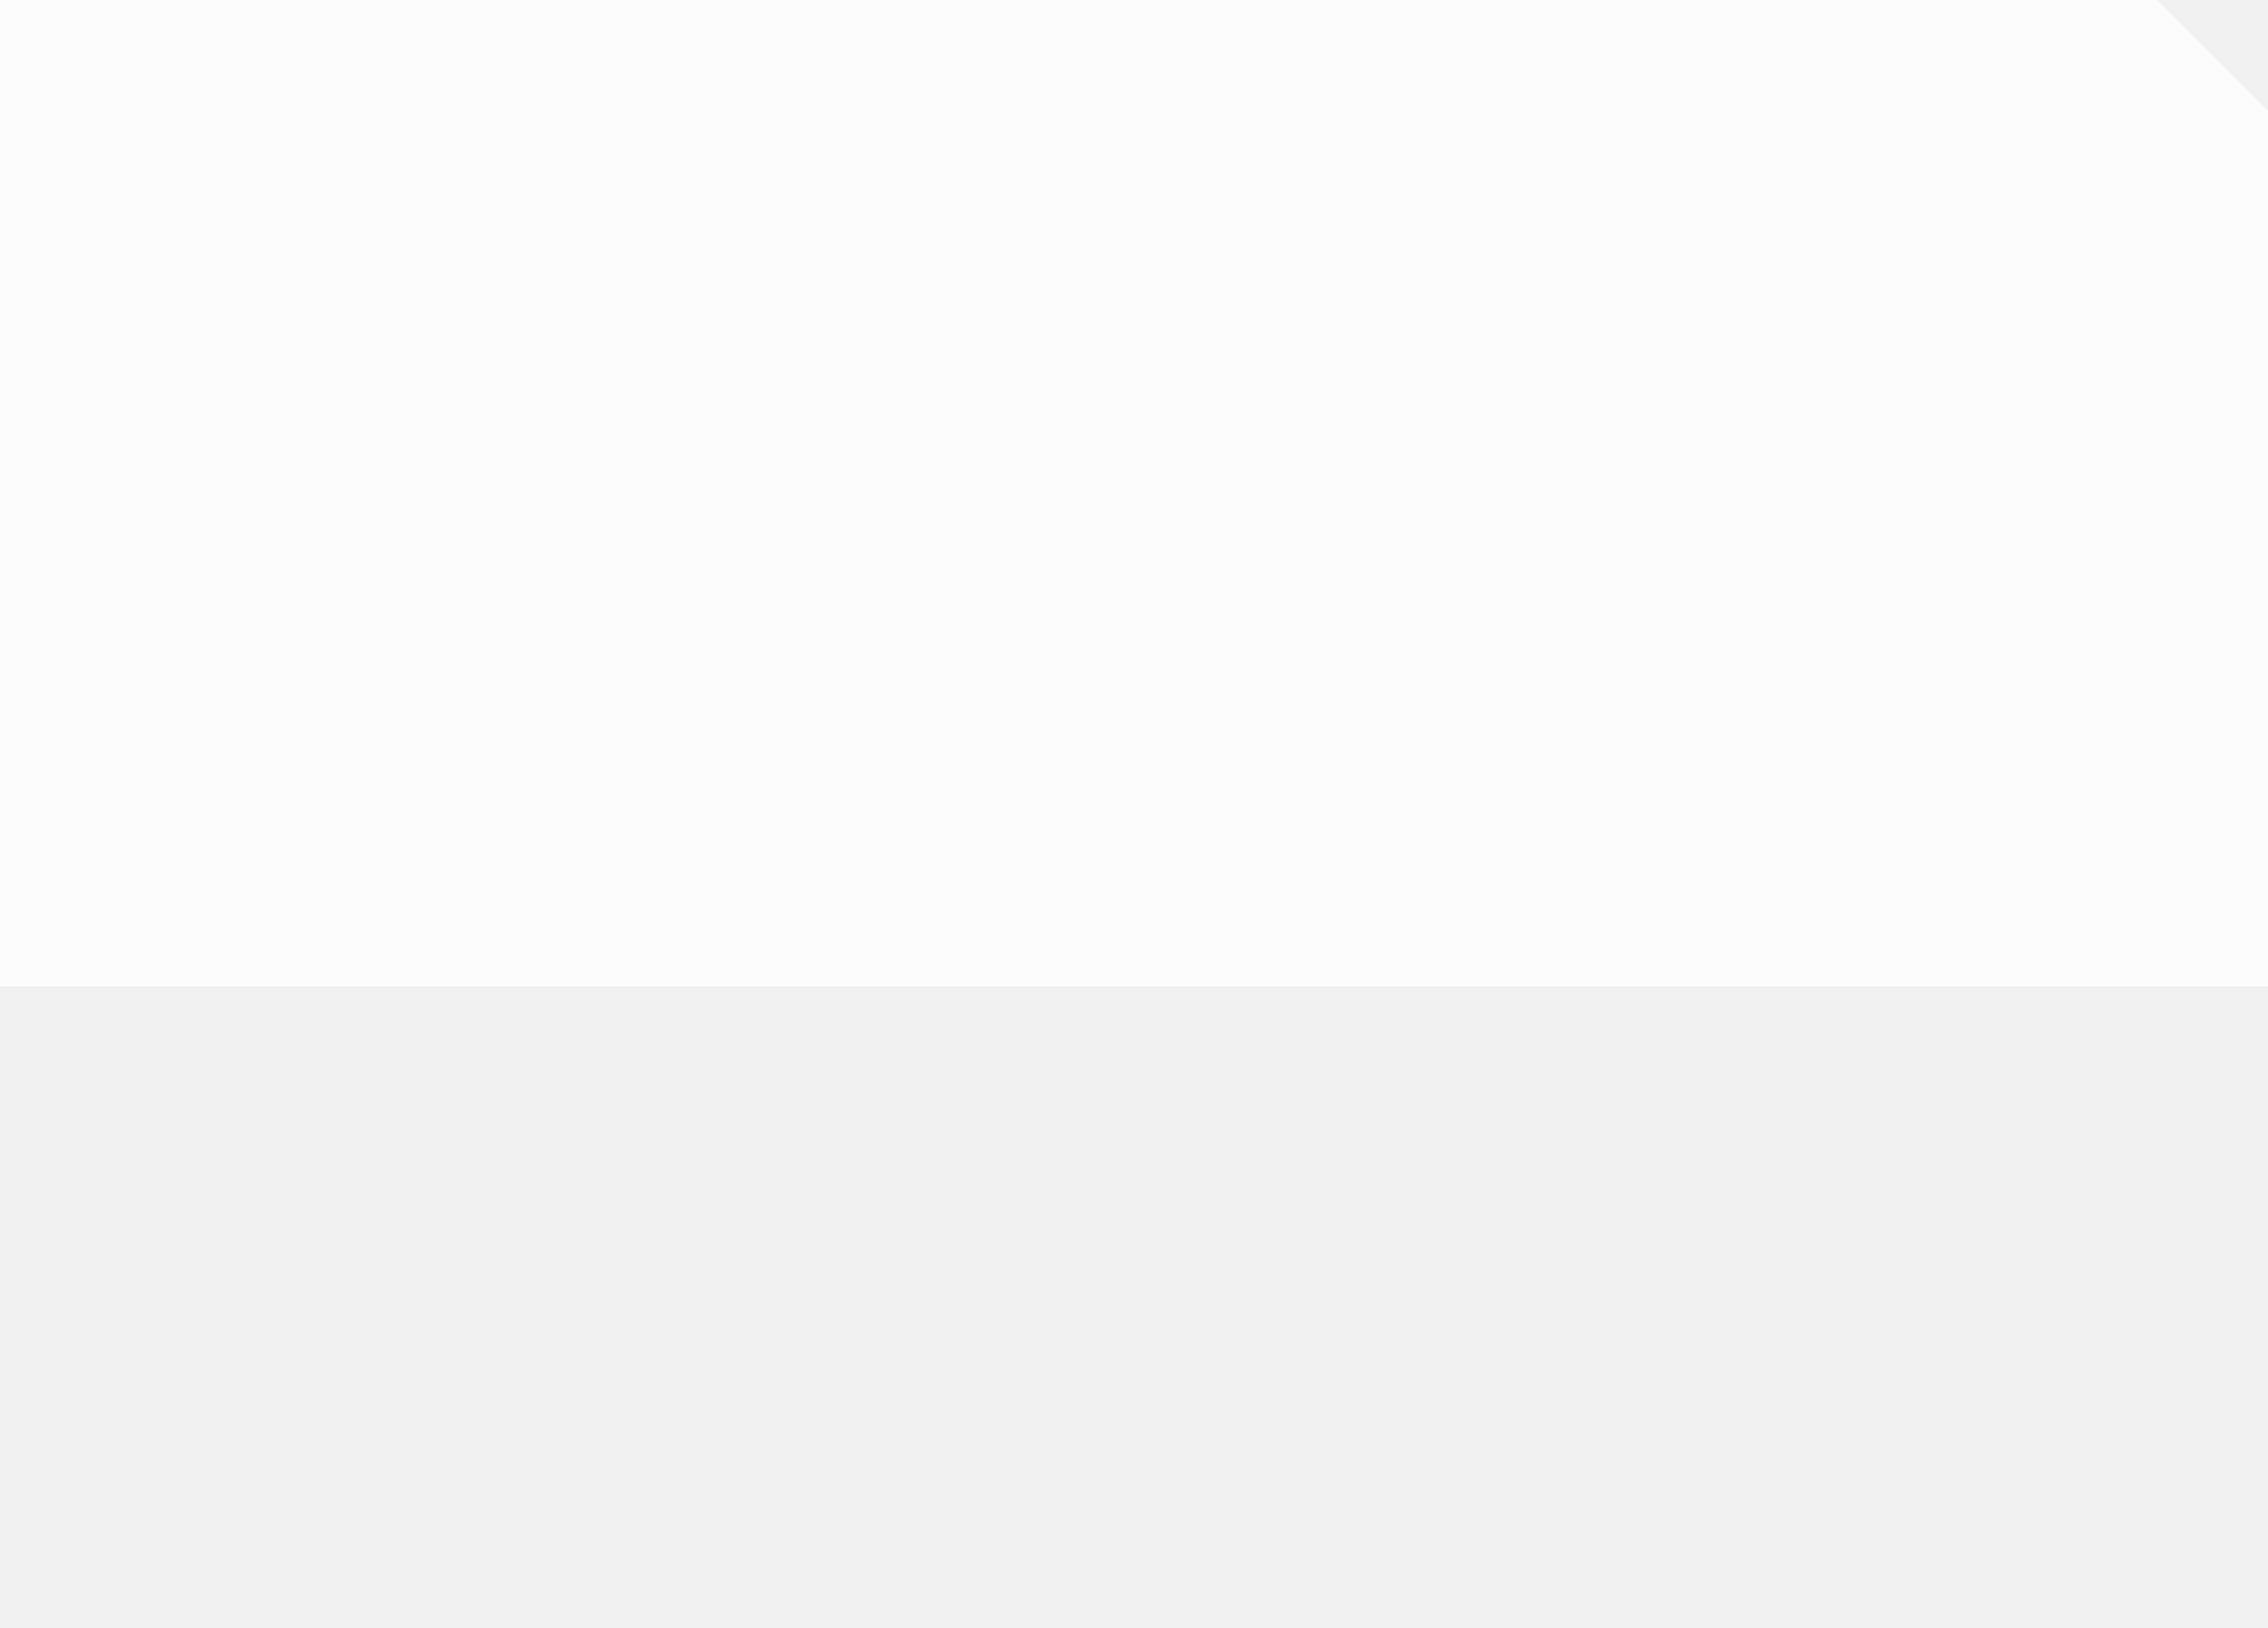
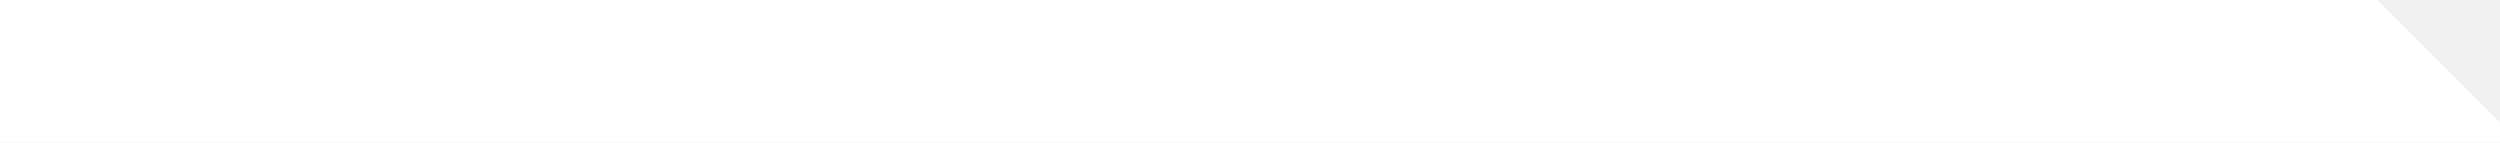
- <svg xmlns="http://www.w3.org/2000/svg" version="1.1" id="Layer_1" x="0px" y="0px" viewBox="0 0 368 264" style="enable-background:new 0 0 368 264;" xml:space="preserve">
-   <style type="text/css">
- 	.st0{fill-rule:evenodd;clip-rule:evenodd;fill:#FCFCFC;}
- </style>
-   <path class="st0" d="M368,160H0V0h350v0l18,18V160z" />
+ <svg xmlns="http://www.w3.org/2000/svg" width="368" height="21" viewBox="0 0 368 21" fill="none">
+   <path fill-rule="evenodd" clip-rule="evenodd" d="M368 21H0V0H350L368 18V21Z" fill="white" />
</svg>
